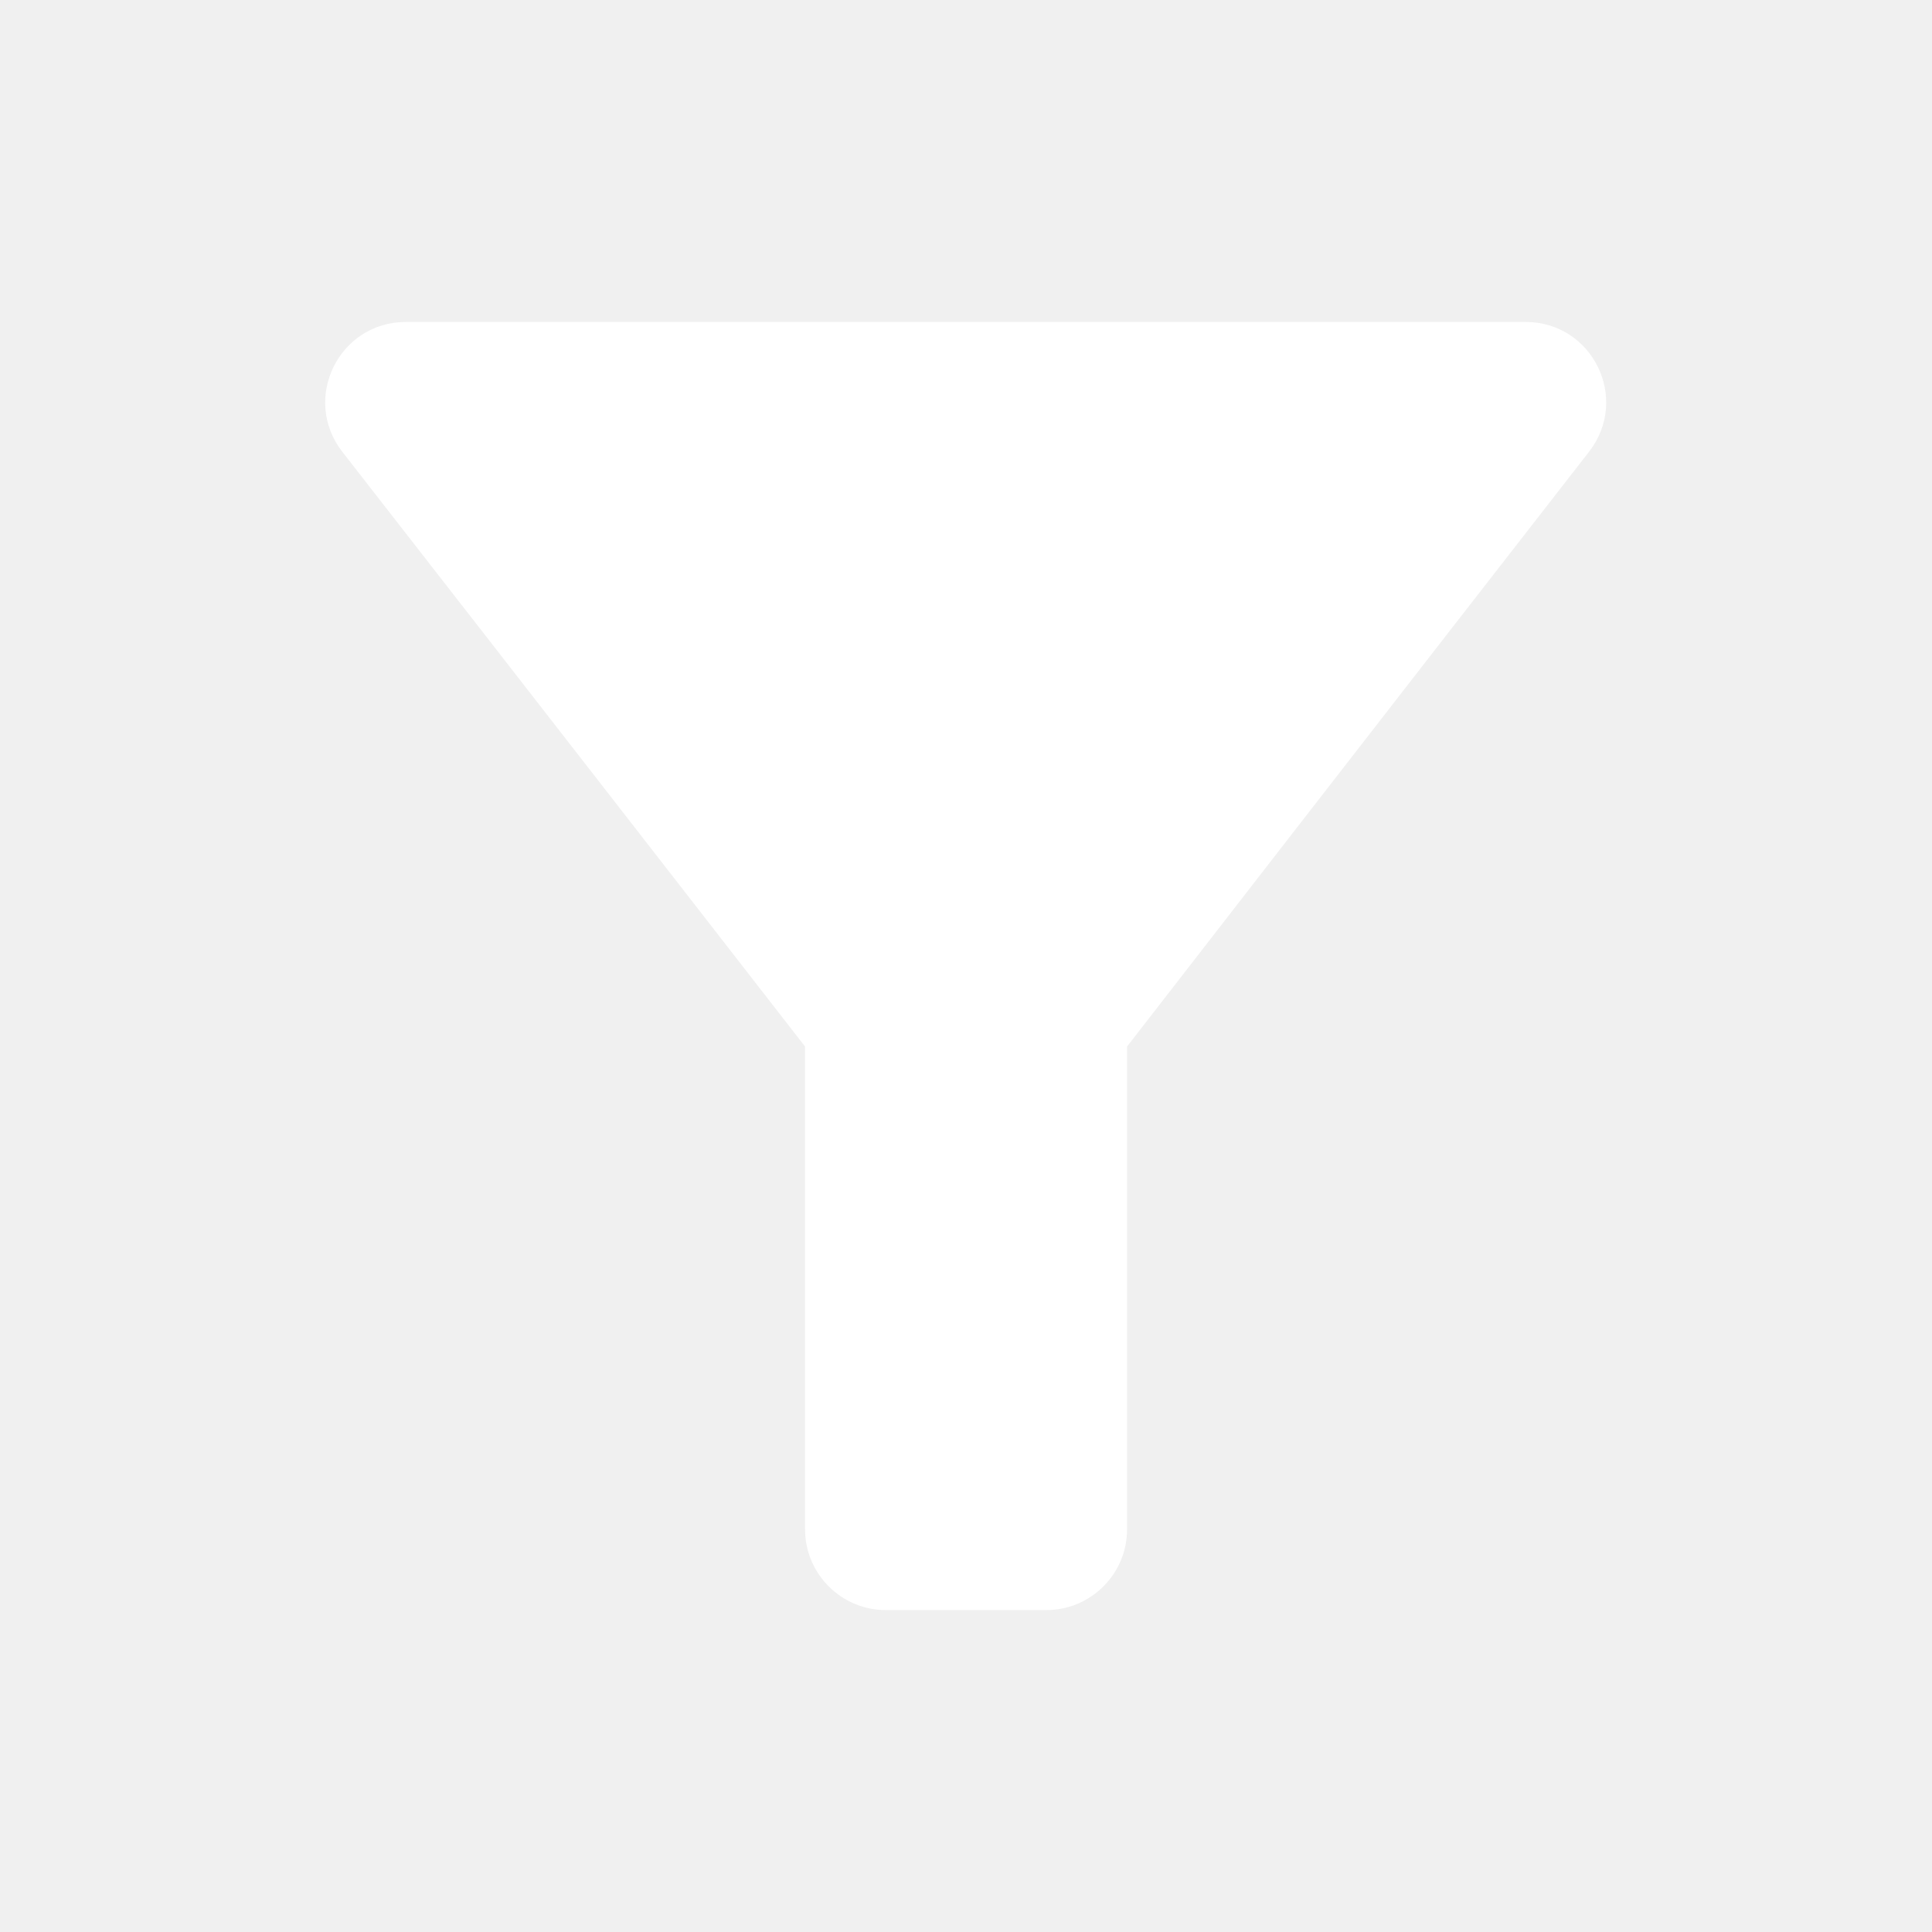
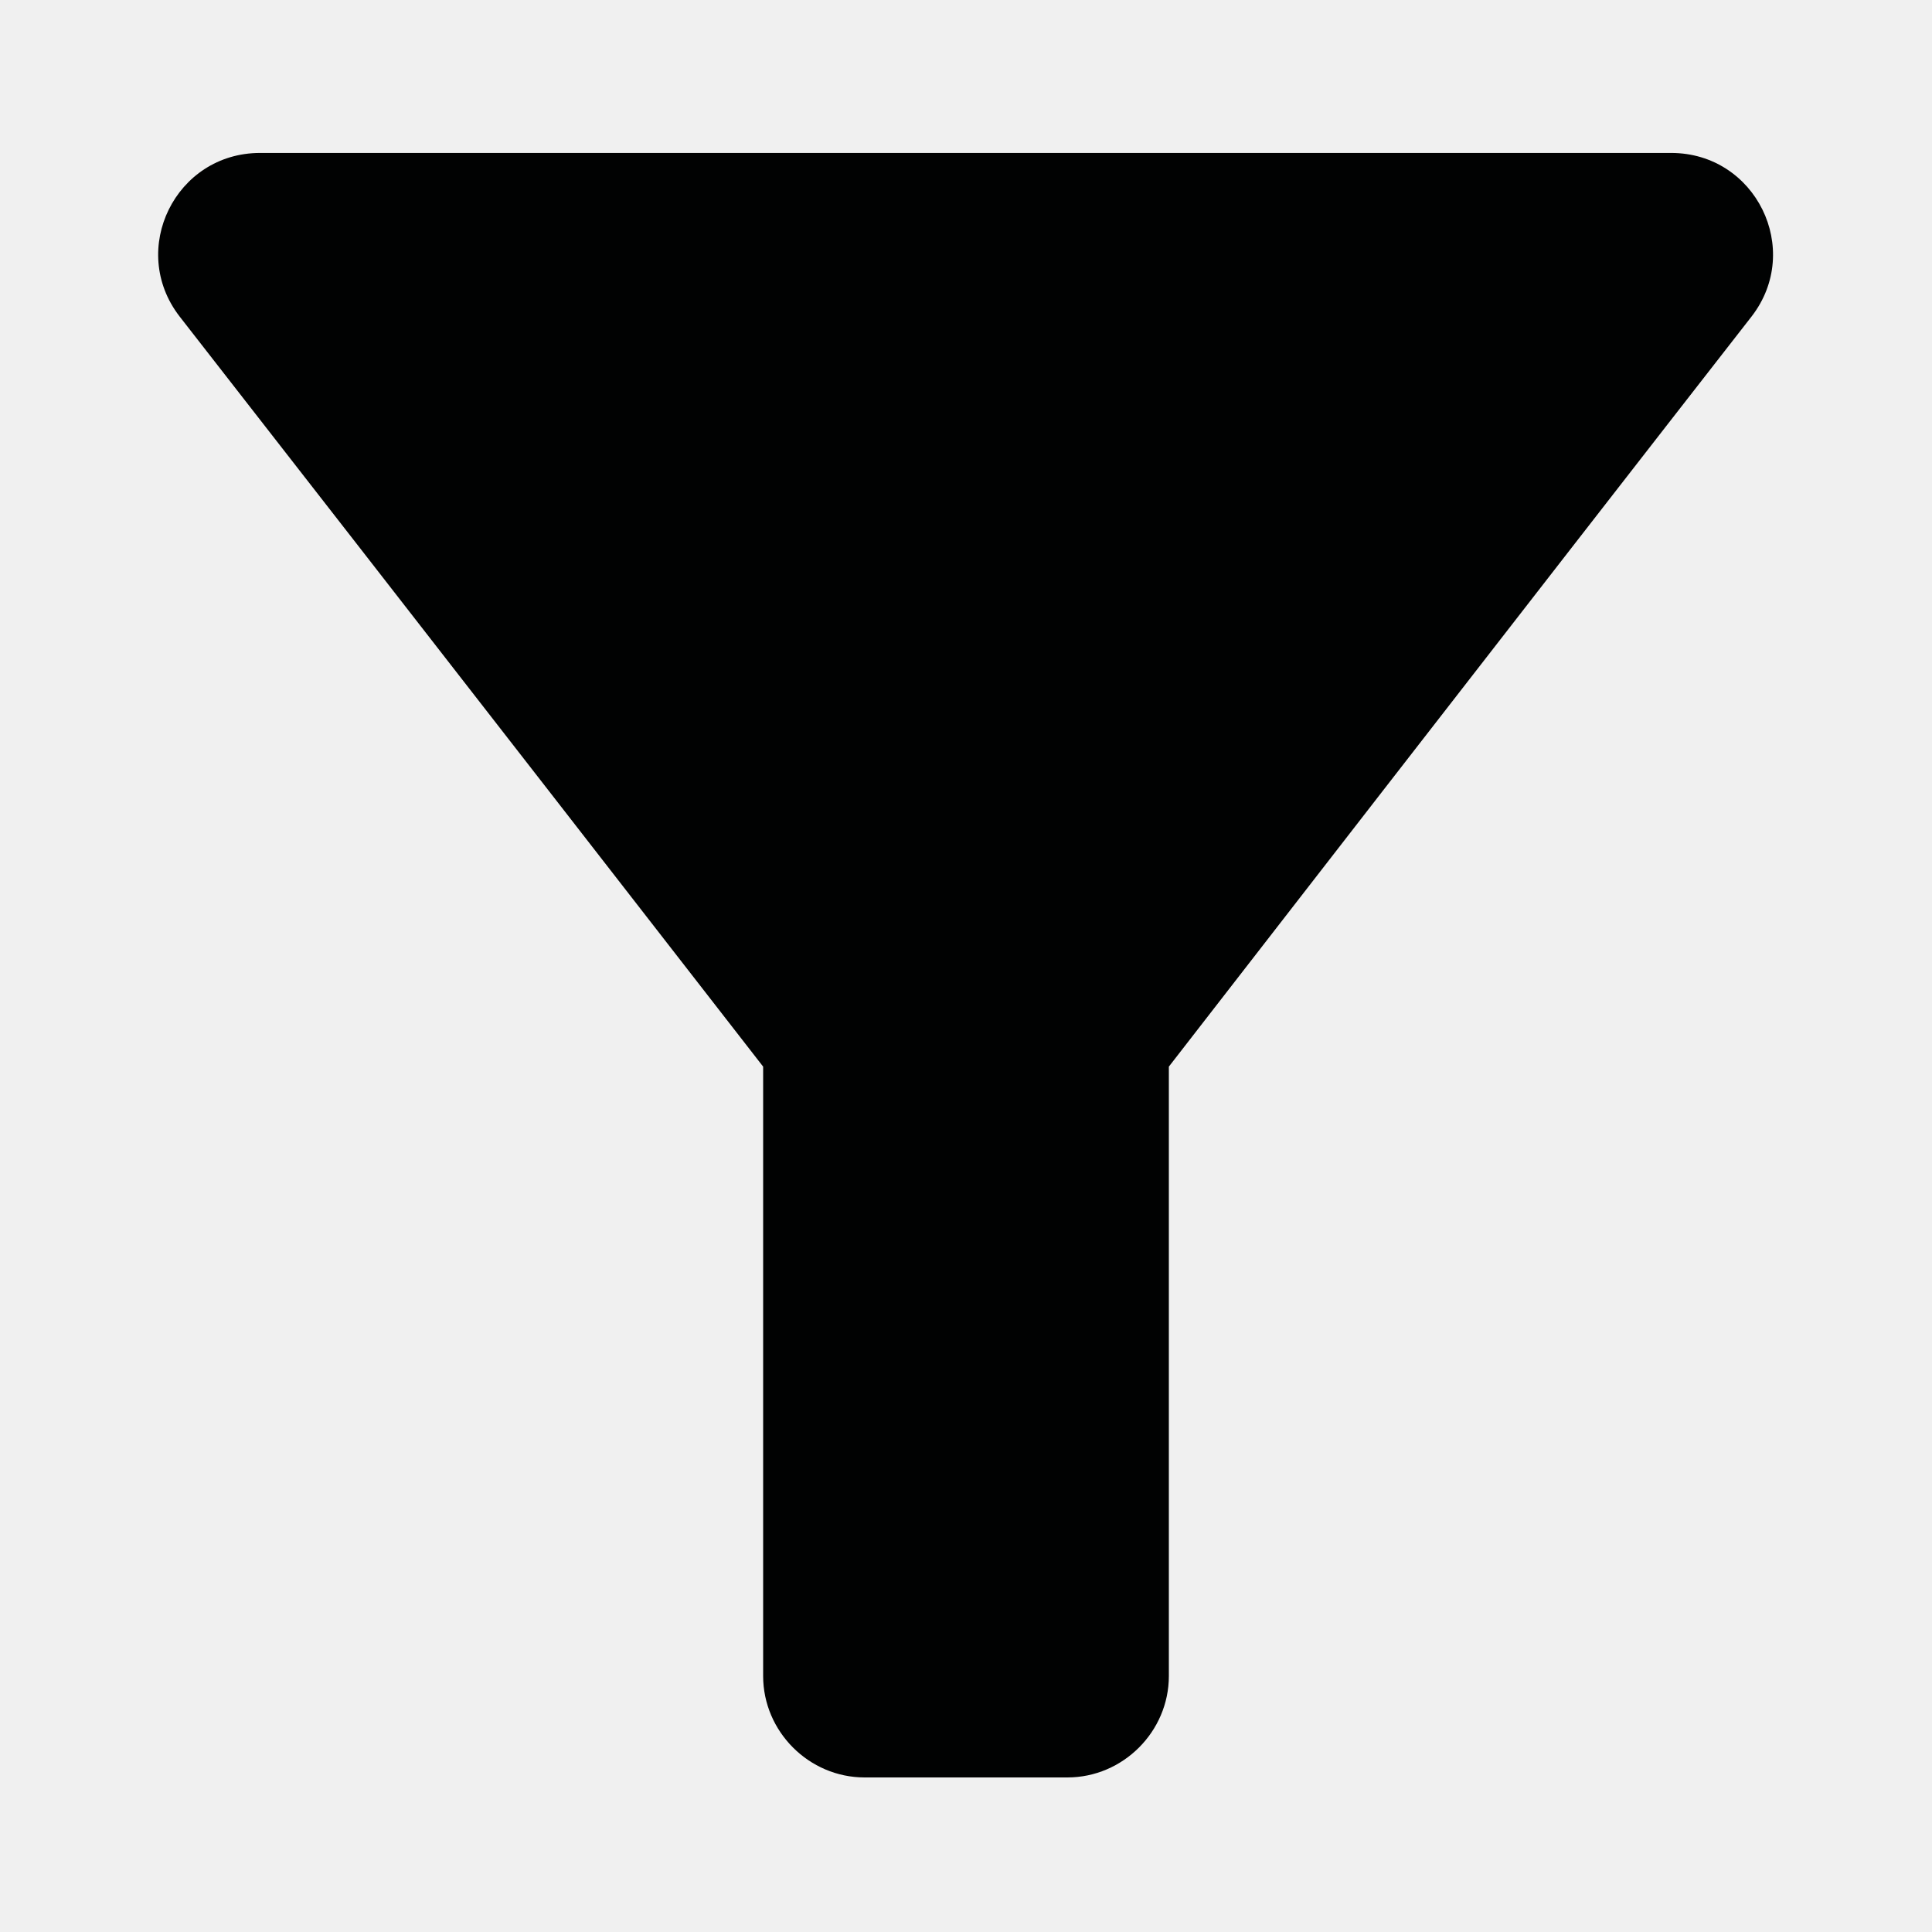
- <svg xmlns="http://www.w3.org/2000/svg" width="17" height="17" viewBox="0 0 17 17" fill="none">
-   <path d="M3.011 3.974C4.442 5.809 7.084 9.209 7.084 9.209V13.459C7.084 13.848 7.403 14.167 7.792 14.167H9.209C9.599 14.167 9.917 13.848 9.917 13.459V9.209C9.917 9.209 12.553 5.809 13.983 3.974C14.345 3.506 14.012 2.833 13.424 2.833H3.571C2.983 2.833 2.65 3.506 3.011 3.974Z" fill="white" />
+ <svg xmlns="http://www.w3.org/2000/svg" height="24" heigh="24" viewBox="0 0 24 24">
+   <path d="M0-.01h24v24H0v-24z" fill="none" />
+   <path d="M2.23 3.93c2.55 3.27 7.25 9.32 7.25 9.32v7.57c0 .69.57 1.26 1.26 1.26h2.52c.69 0 1.26-.57 1.26-1.26v-7.57s4.69-6.05 7.24-9.32c.64-.83.05-2.03-1-2.03H3.23c-1.05 0-1.64 1.2-1 2.03z" fill="#010202" />
</svg>
